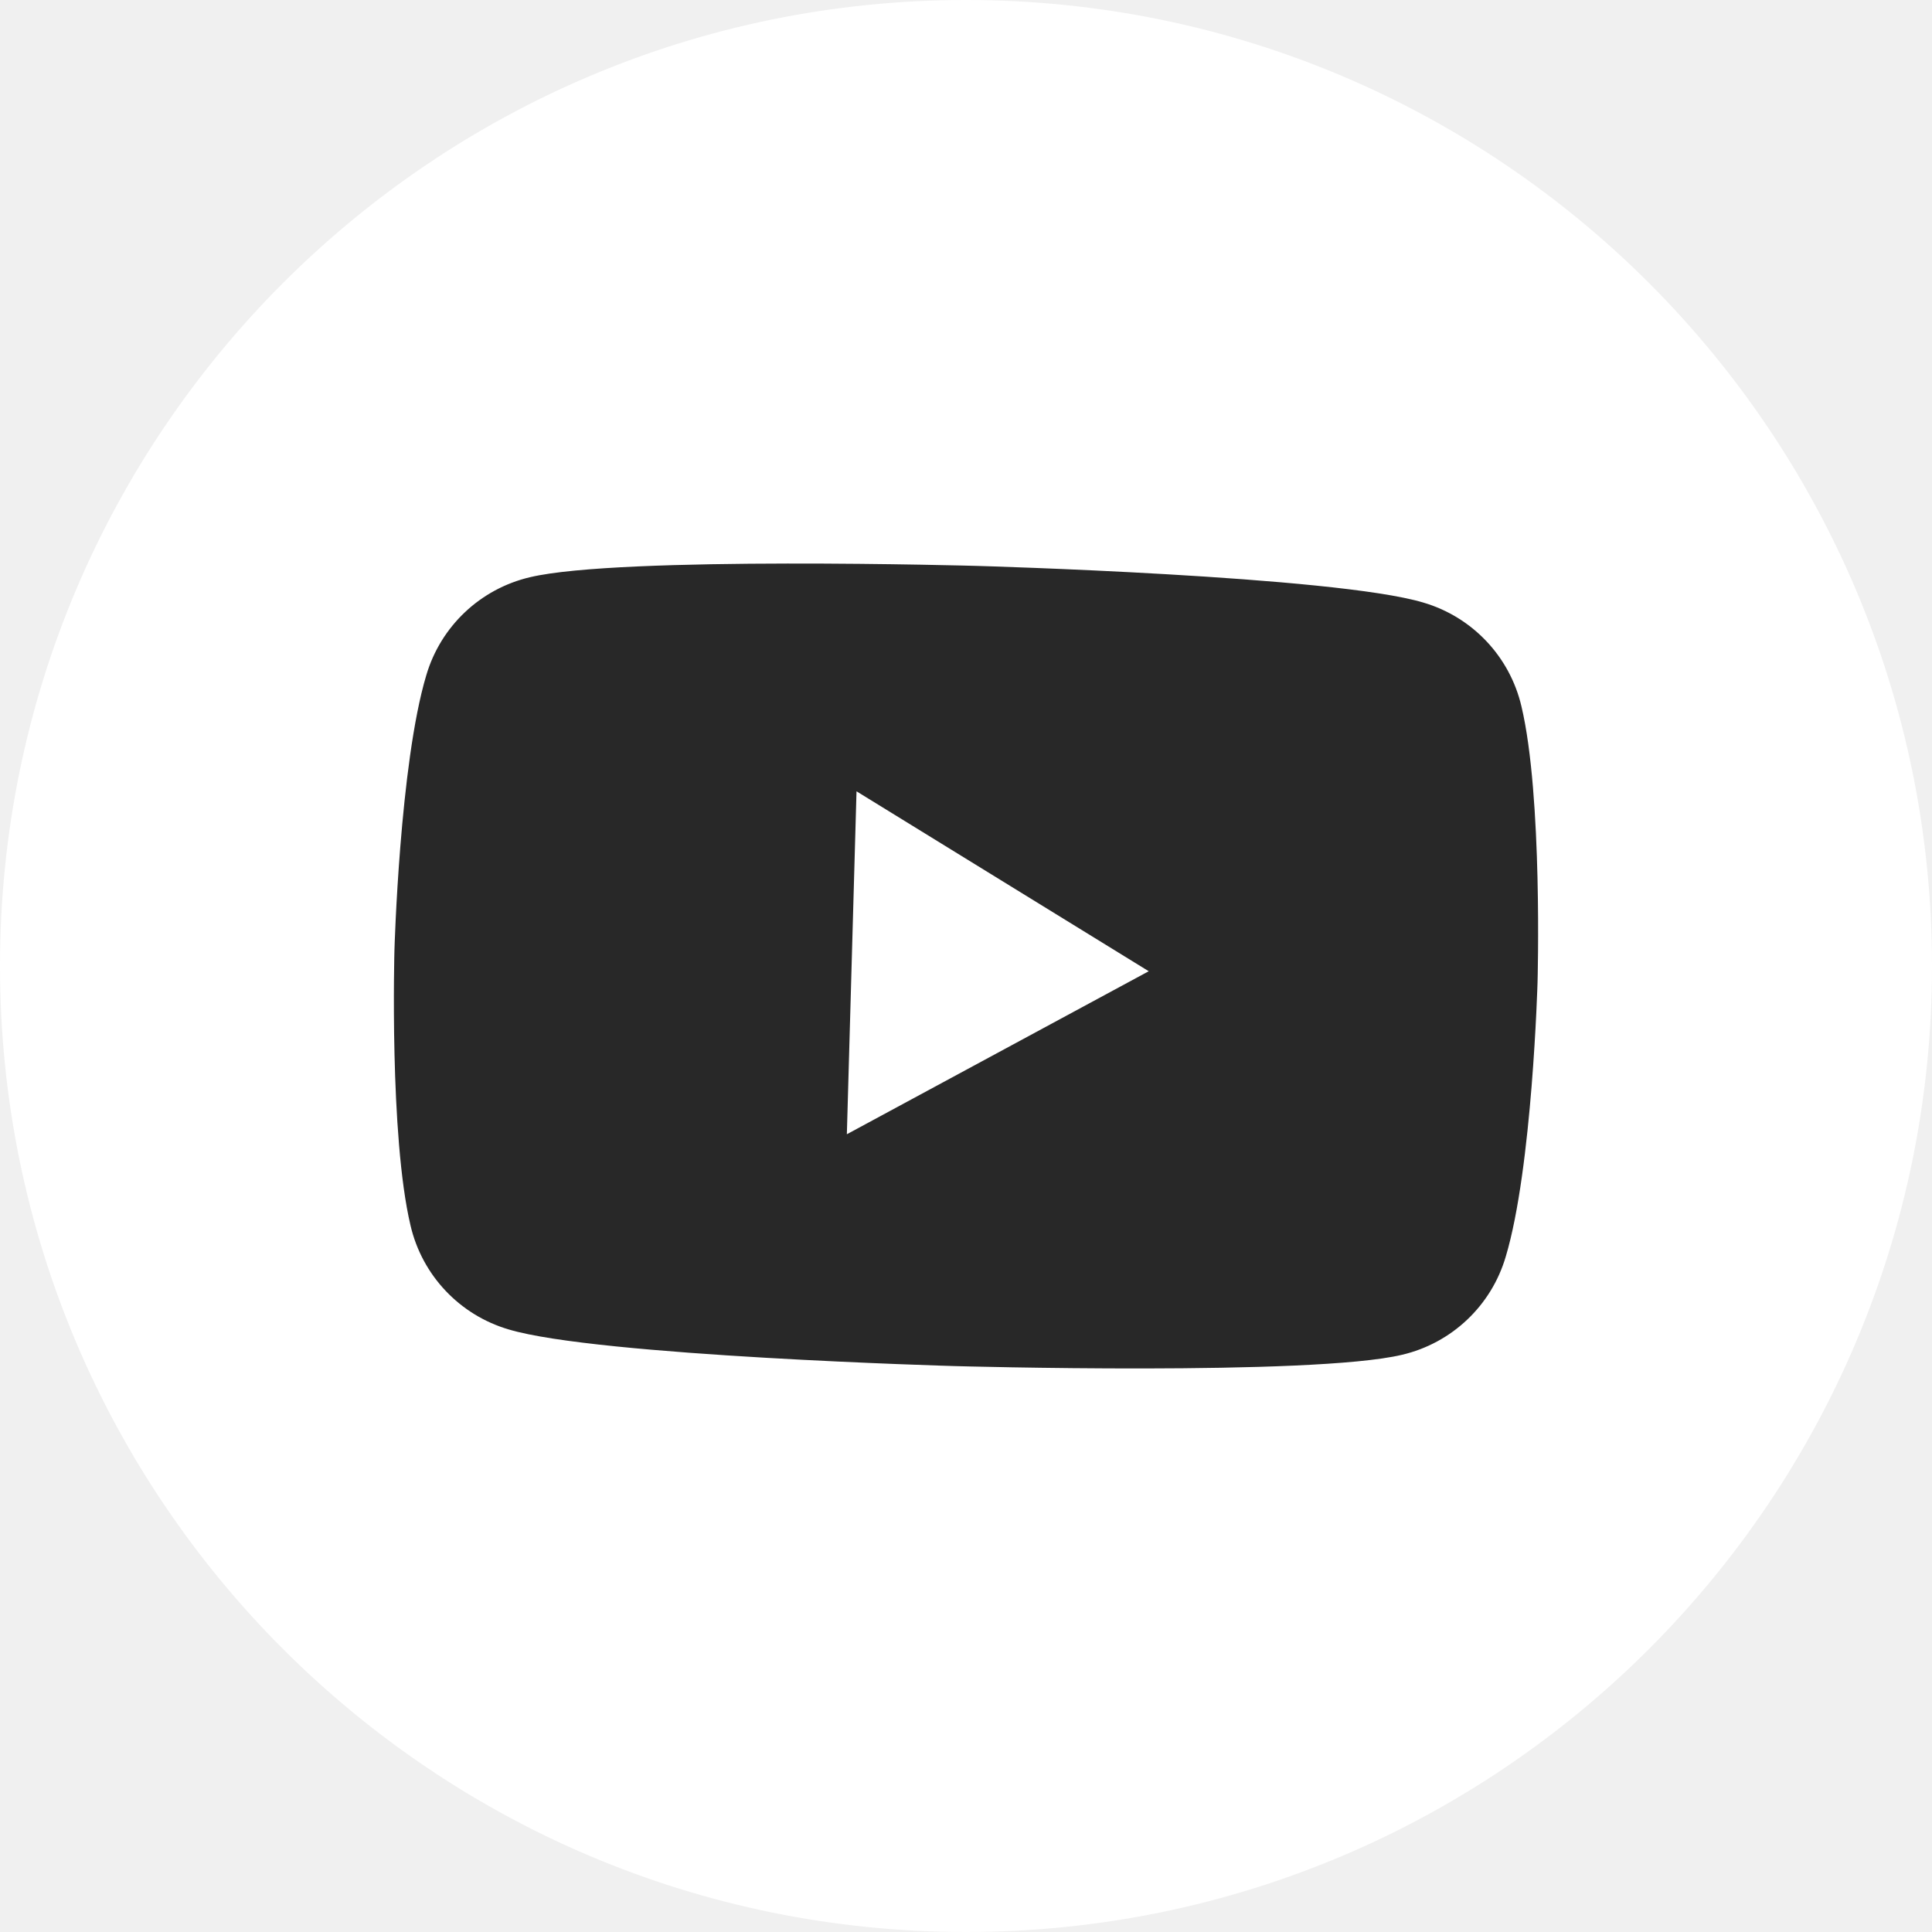
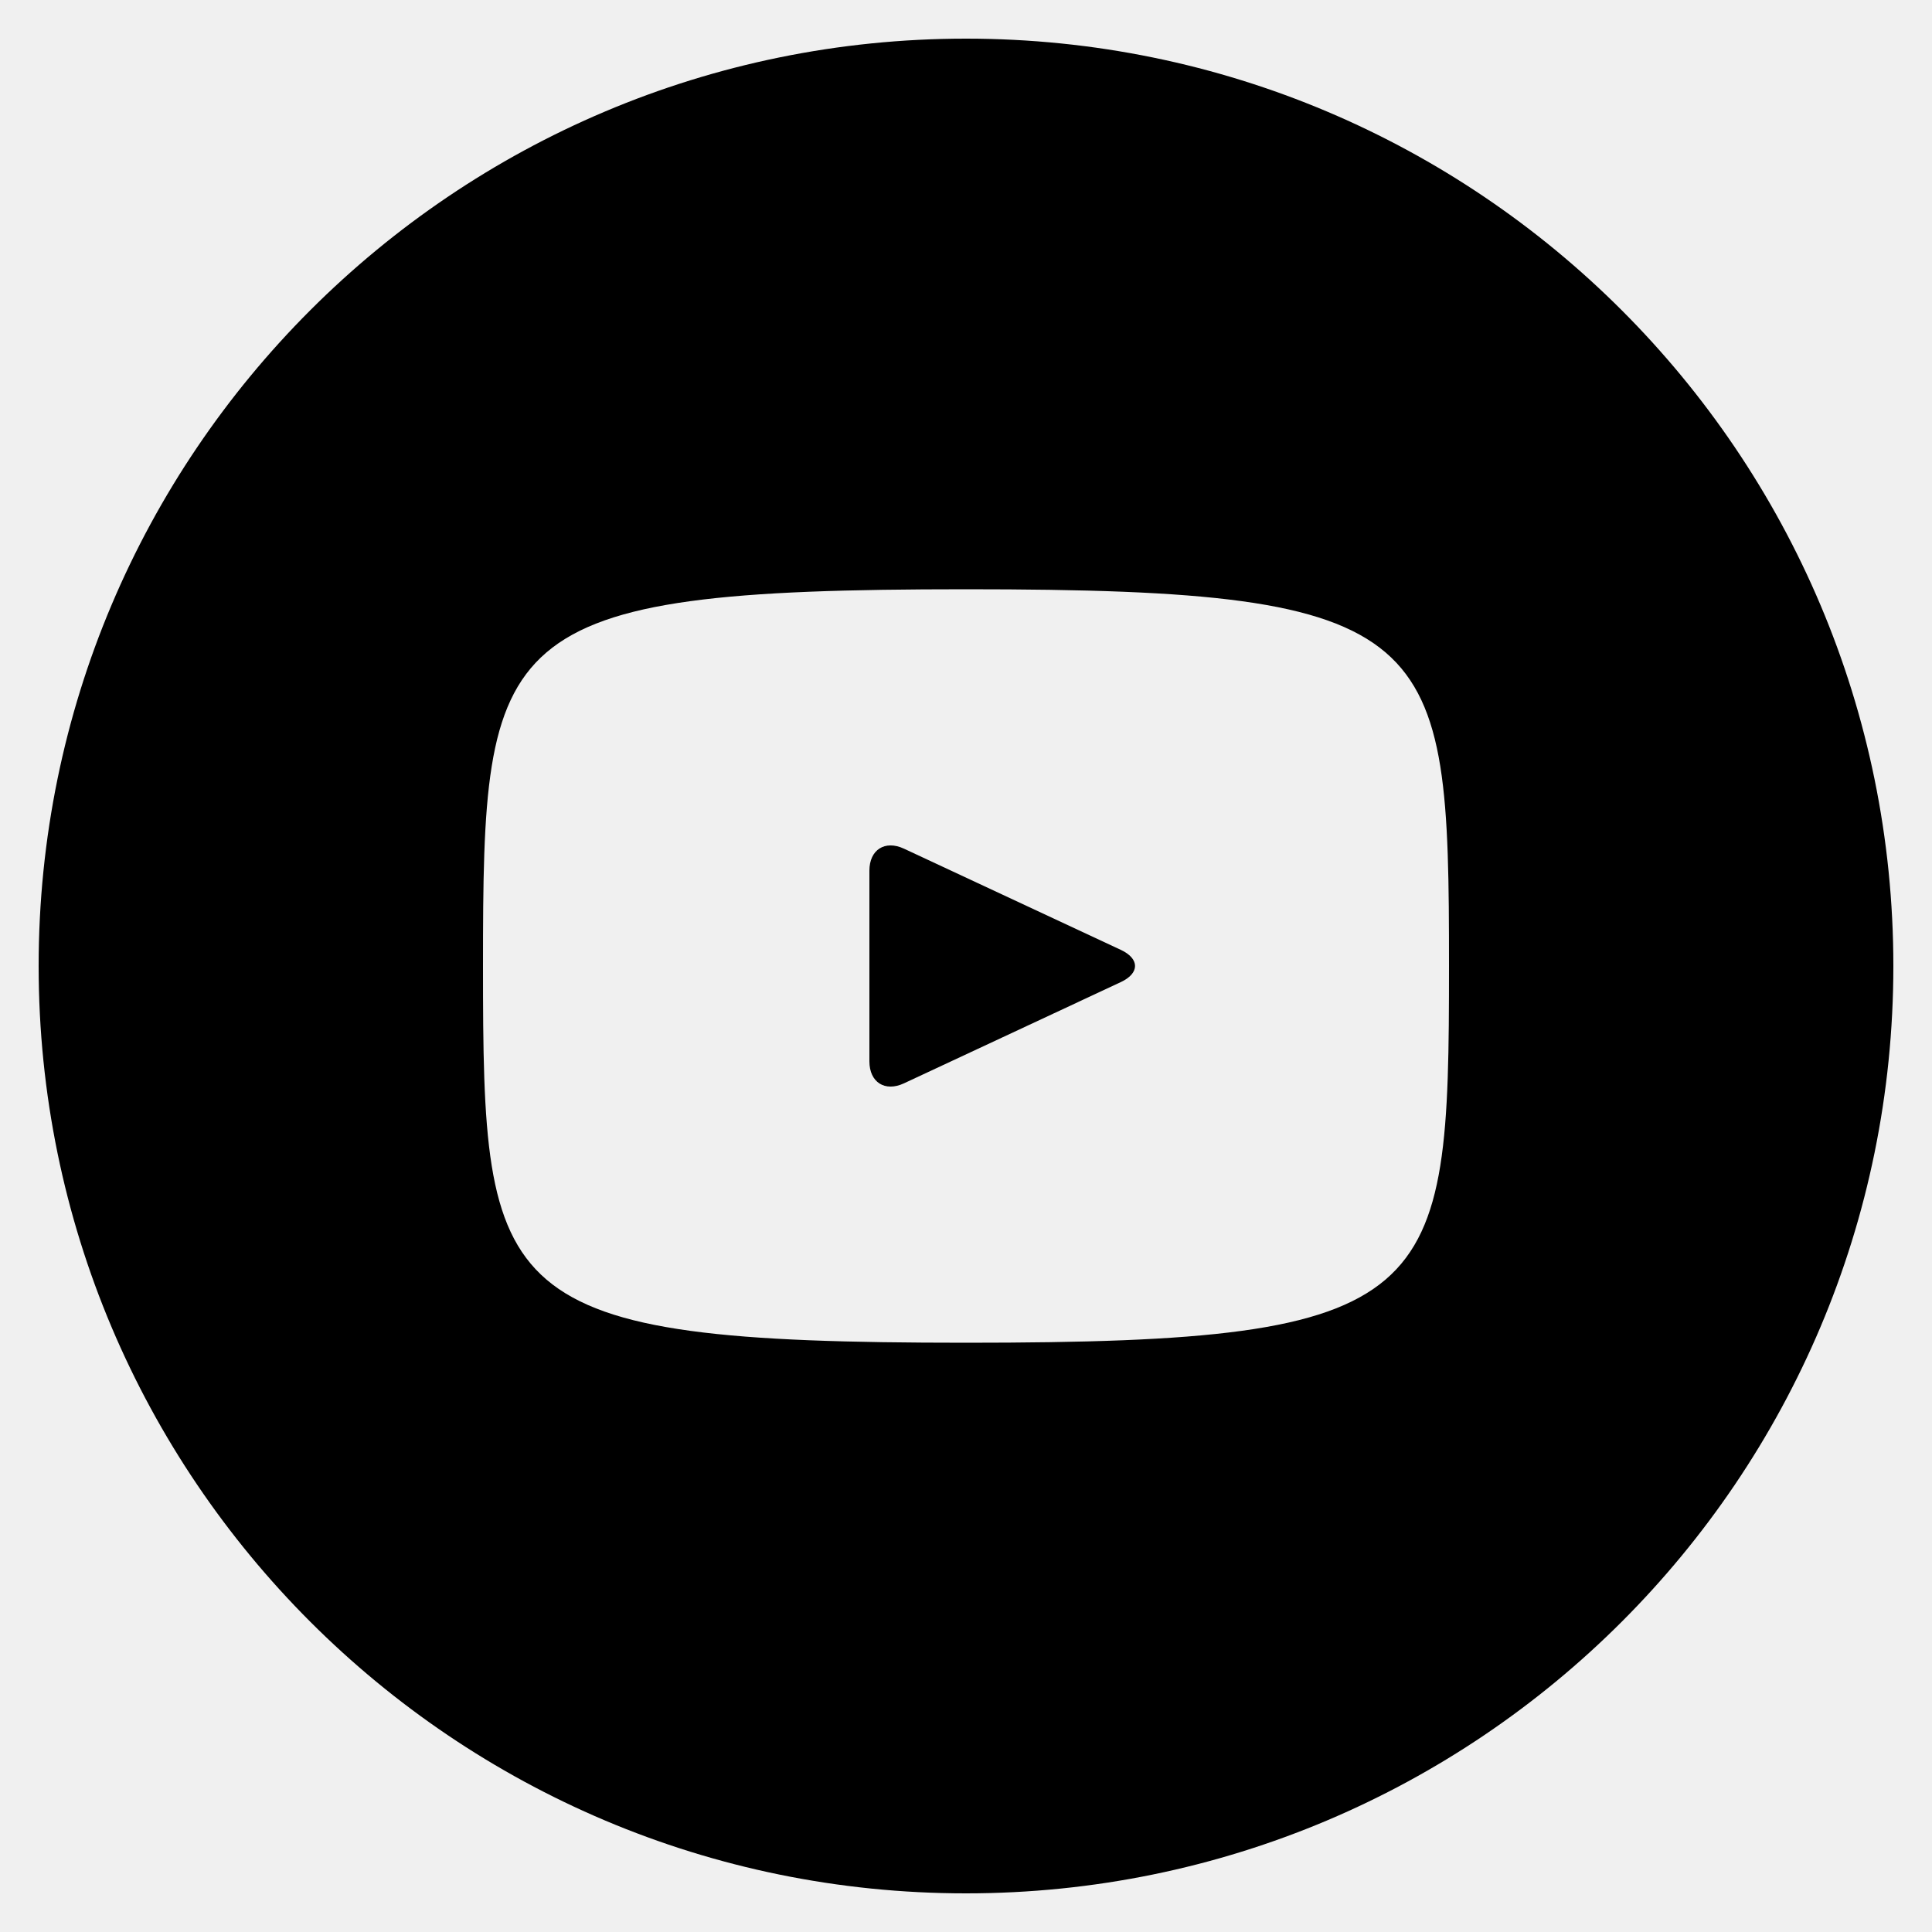
- <svg xmlns="http://www.w3.org/2000/svg" xmlns:xlink="http://www.w3.org/1999/xlink" width="48" height="48">
-   <rect width="100%" height="100%" fill="none" />
-   <defs>
-     <path d="M24 0C10.75 0 0 10.75 0 24s10.75 24 24 24 24-10.75 24-24S37.25 0 24 0Z" id="a" />
-     <path d="M35.36 14.97c-2.2-.66-11.08-.91-11.08-.91s-8.88-.25-11.11.28a3.523 3.523 0 0 0-2.58 2.44c-.66 2.2-.79 6.82-.79 6.82s-.13 4.62.4 6.85a3.523 3.523 0 0 0 2.44 2.58c2.2.66 11.08.91 11.08.91s8.88.25 11.11-.28a3.523 3.523 0 0 0 2.58-2.44c.66-2.2.79-6.82.79-6.82s.13-4.62-.4-6.85a3.523 3.523 0 0 0-2.44-2.58Z" id="b" />
-     <path d="m21.04 28.18.24-8.52 7.26 4.47-7.5 4.05Z" id="c" />
-   </defs>
-   <g class="currentLayer">
-     <g>
-       <use xlink:href="#a" fill="#fff" />
-       <use xlink:href="#a" fill-opacity="0" stroke="#000" stroke-opacity="0" />
-       <use xlink:href="#b" fill="#282828" />
-       <use xlink:href="#b" fill-opacity="0" stroke="#000" stroke-opacity="0" />
-       <use xlink:href="#c" fill="#fff" />
-       <use xlink:href="#c" fill-opacity="0" stroke="#000" stroke-opacity="0" />
-     </g>
-   </g>
+ <svg xmlns="http://www.w3.org/2000/svg" width="32" height="32" viewBox="0 0 20 20">
+   <path fill="currentColor" d="M11.603 9.833L9.357 8.785C9.161 8.694 9 8.796 9 9.013v1.974c0 .217.161.319.357.228l2.245-1.048c.197-.092.197-.242.001-.334zM10 .4C4.698.4.4 4.698.4 10s4.298 9.6 9.6 9.6s9.6-4.298 9.6-9.6S15.302.4 10 .4zm0 13.5c-4.914 0-5-.443-5-3.9s.086-3.9 5-3.9s5 .443 5 3.9s-.086 3.9-5 3.9z" />
</svg>
